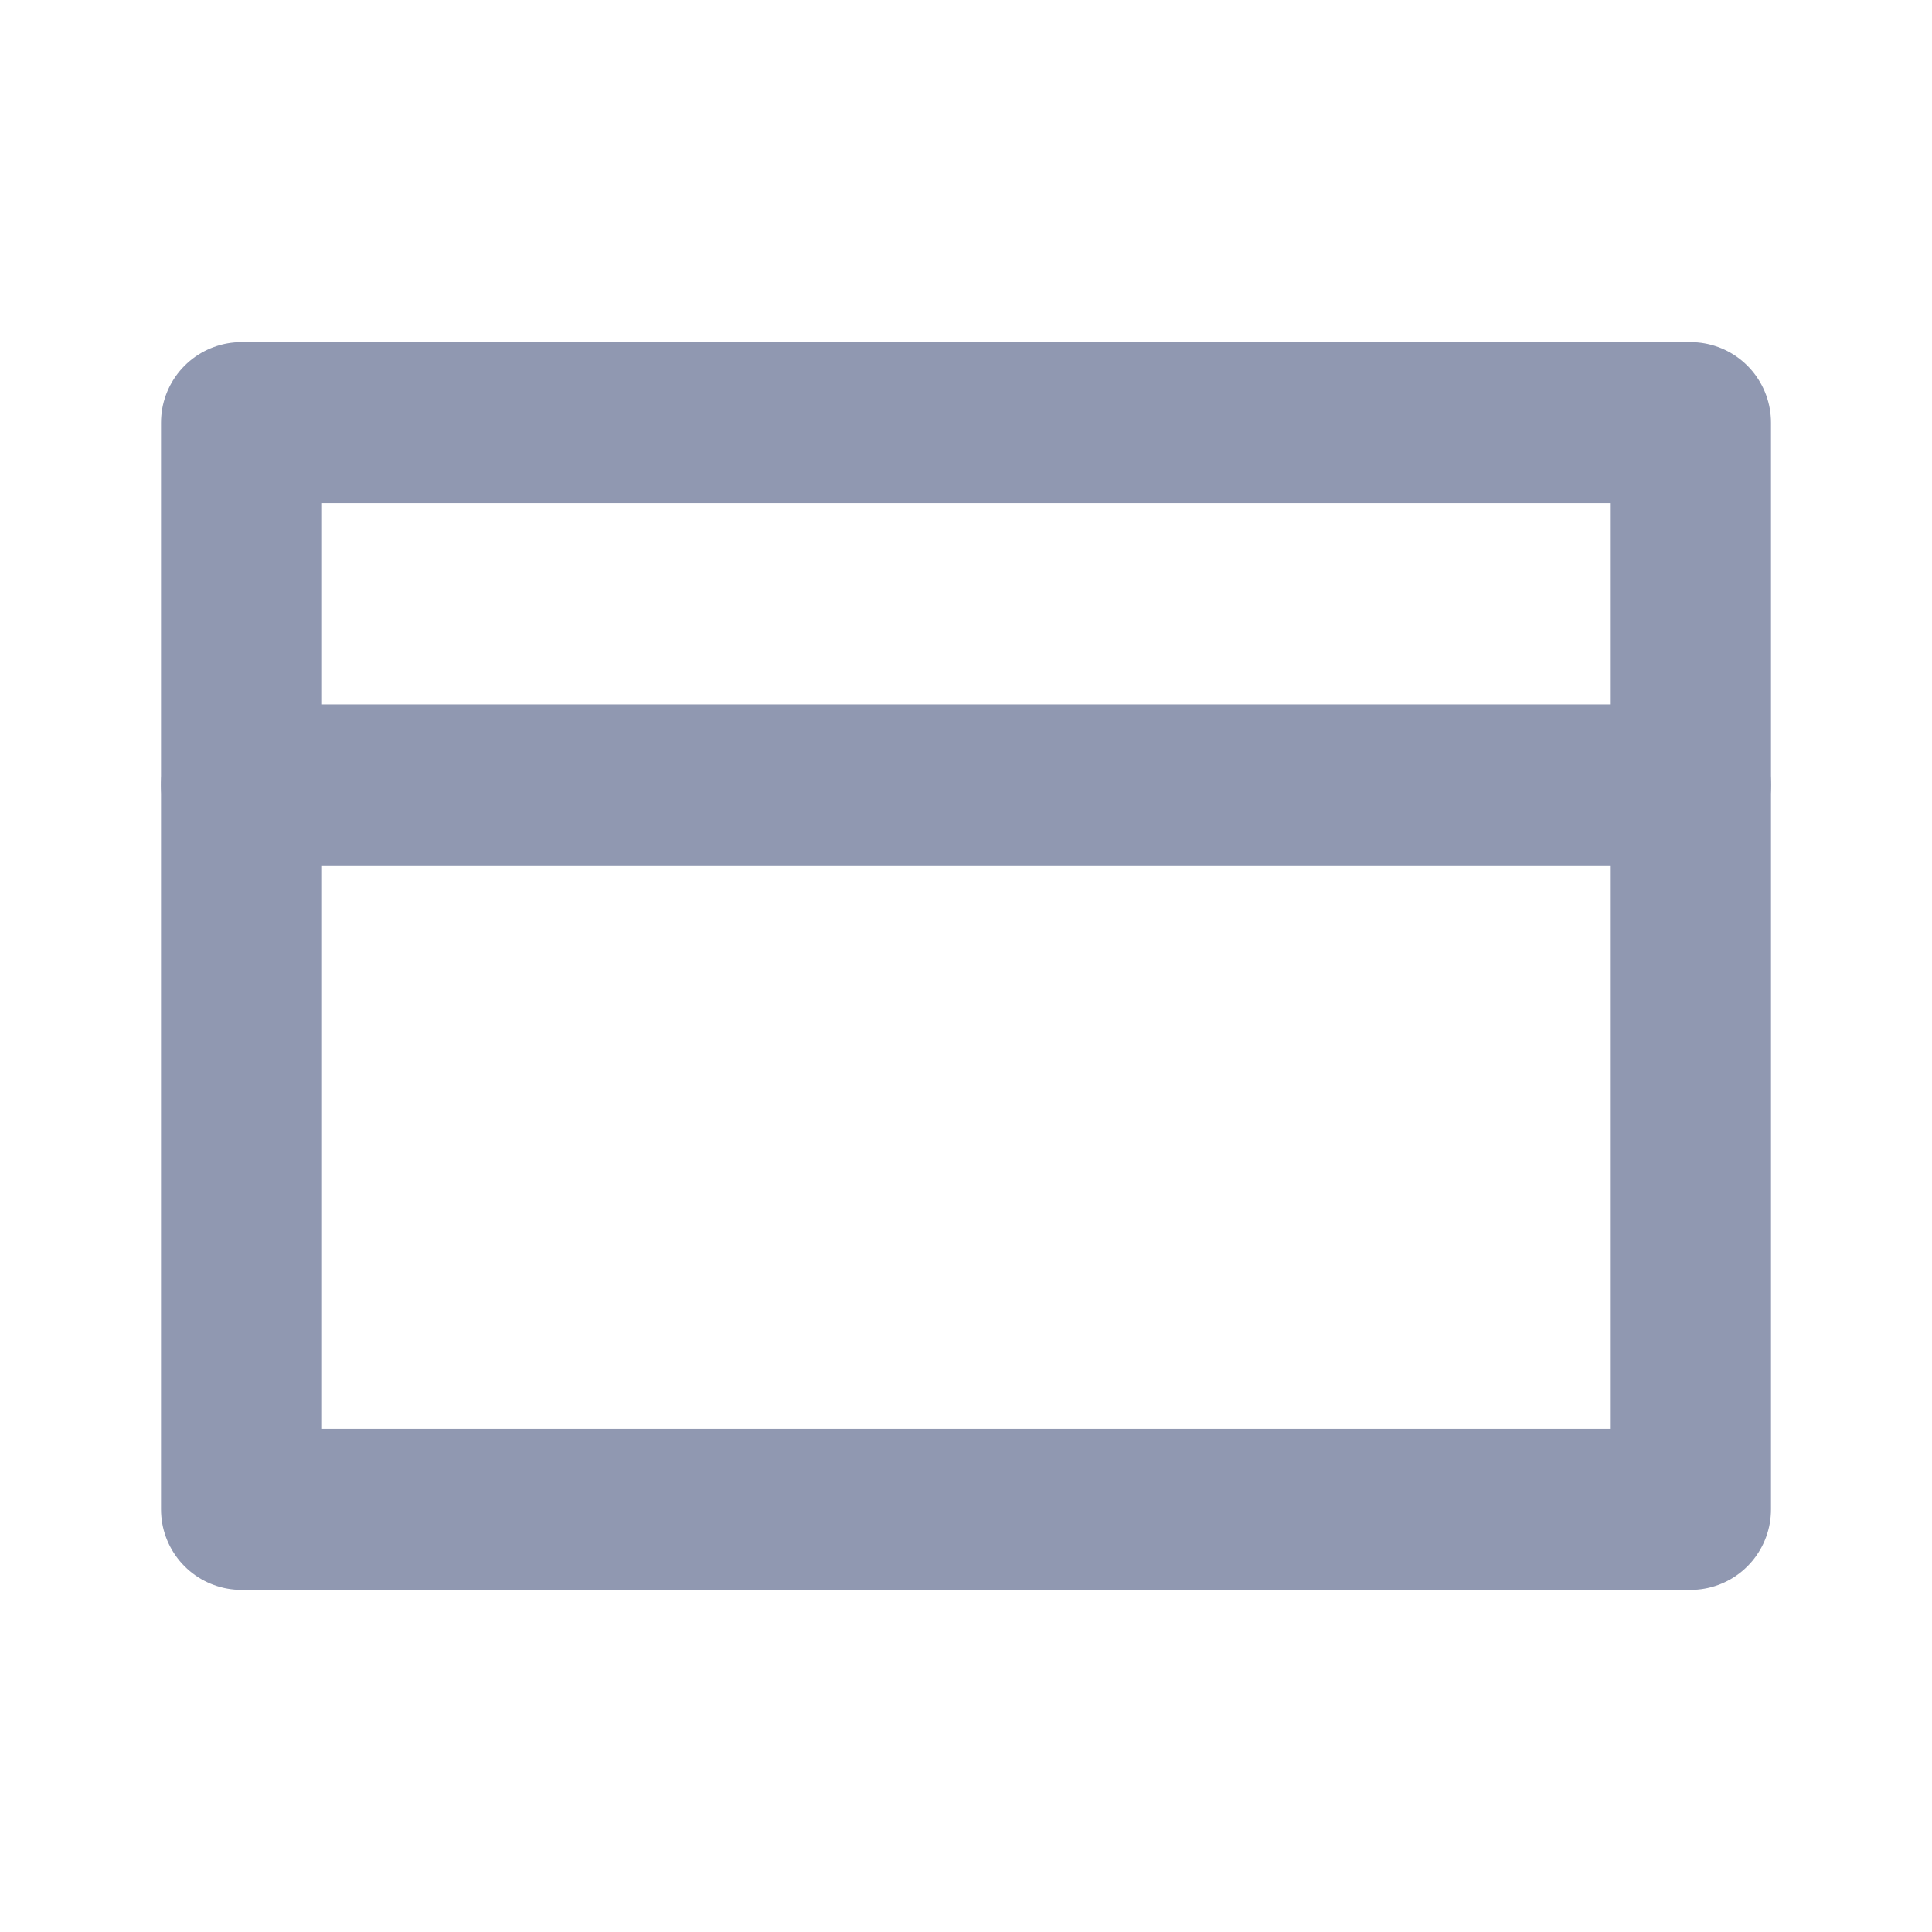
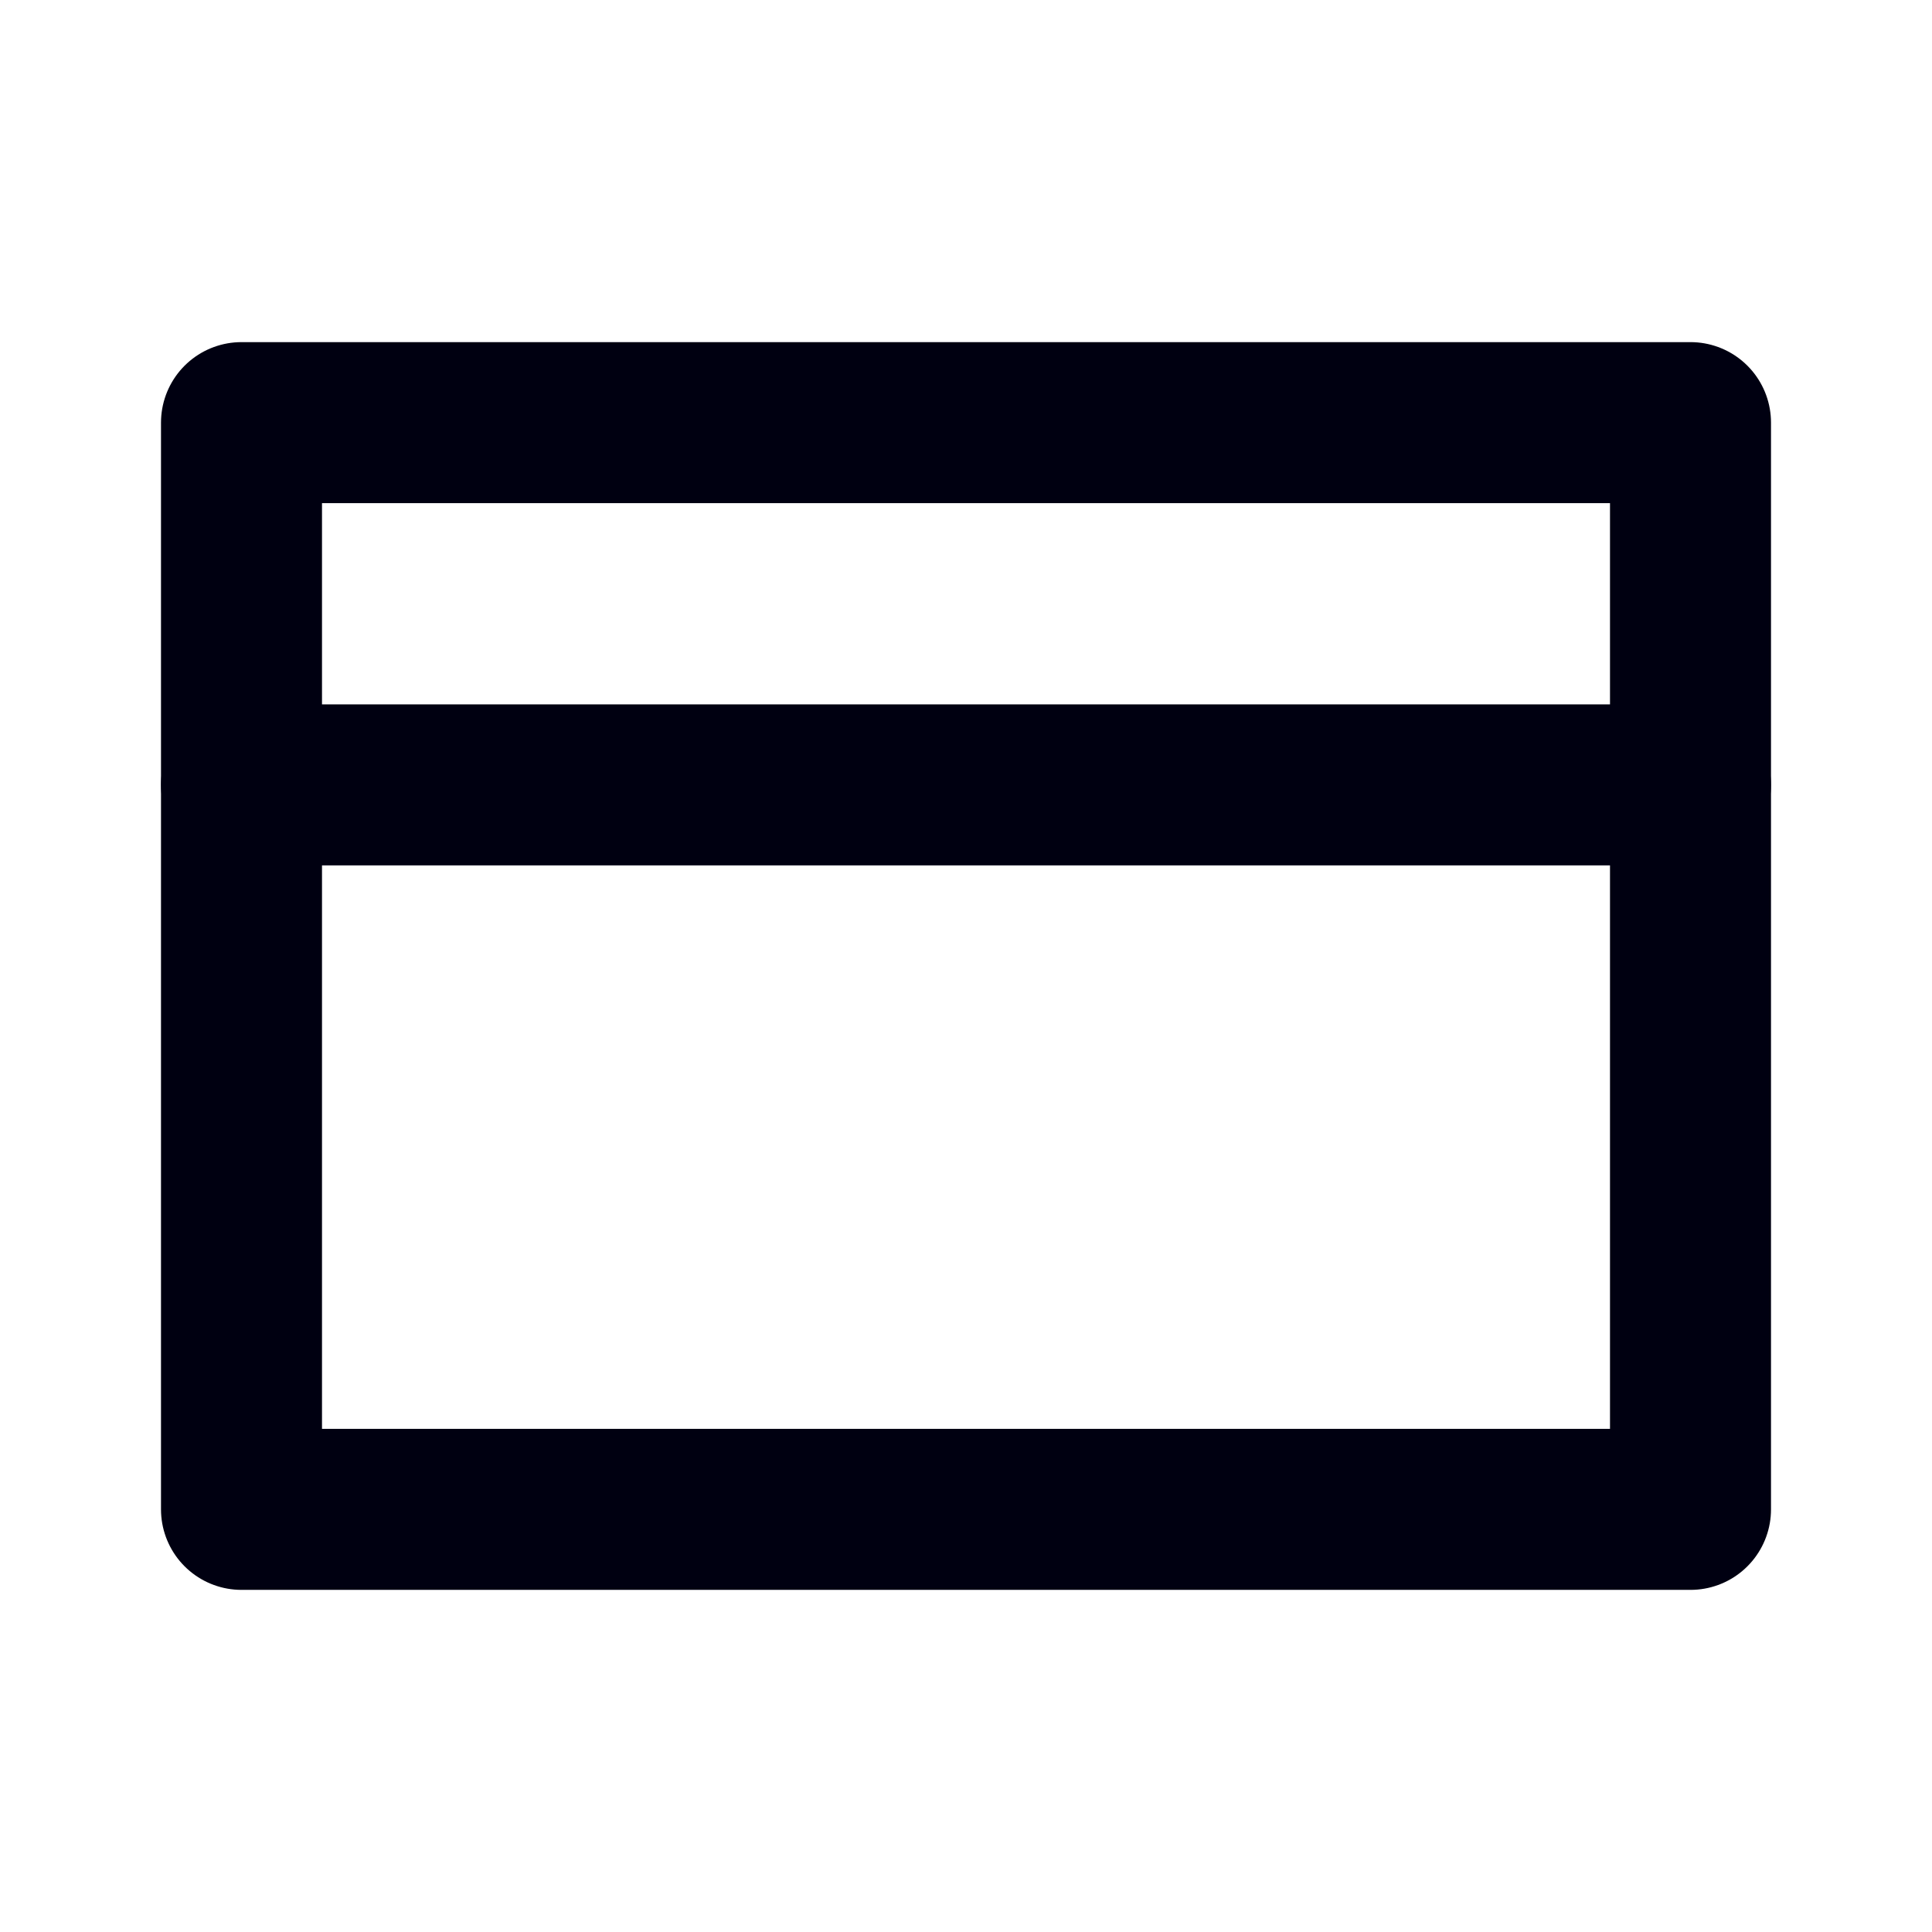
<svg xmlns="http://www.w3.org/2000/svg" width="24" height="24" viewBox="0 0 24 24" fill="none">
-   <path d="M21 5.25H3V18.75H21V5.25Z" stroke="#9098B1" stroke-width="2" stroke-linecap="round" stroke-linejoin="round" />
-   <path d="M3 9.75H21" stroke="#9098B1" stroke-width="2" stroke-linecap="round" stroke-linejoin="round" />
+   <path d="M21 5.25H3V18.75H21V5.25Z" stroke="#001" stroke-width="2" stroke-linecap="round" stroke-linejoin="round" />
+   <path d="M3 9.75H21" stroke="#001" stroke-width="2" stroke-linecap="round" stroke-linejoin="round" />
</svg>
